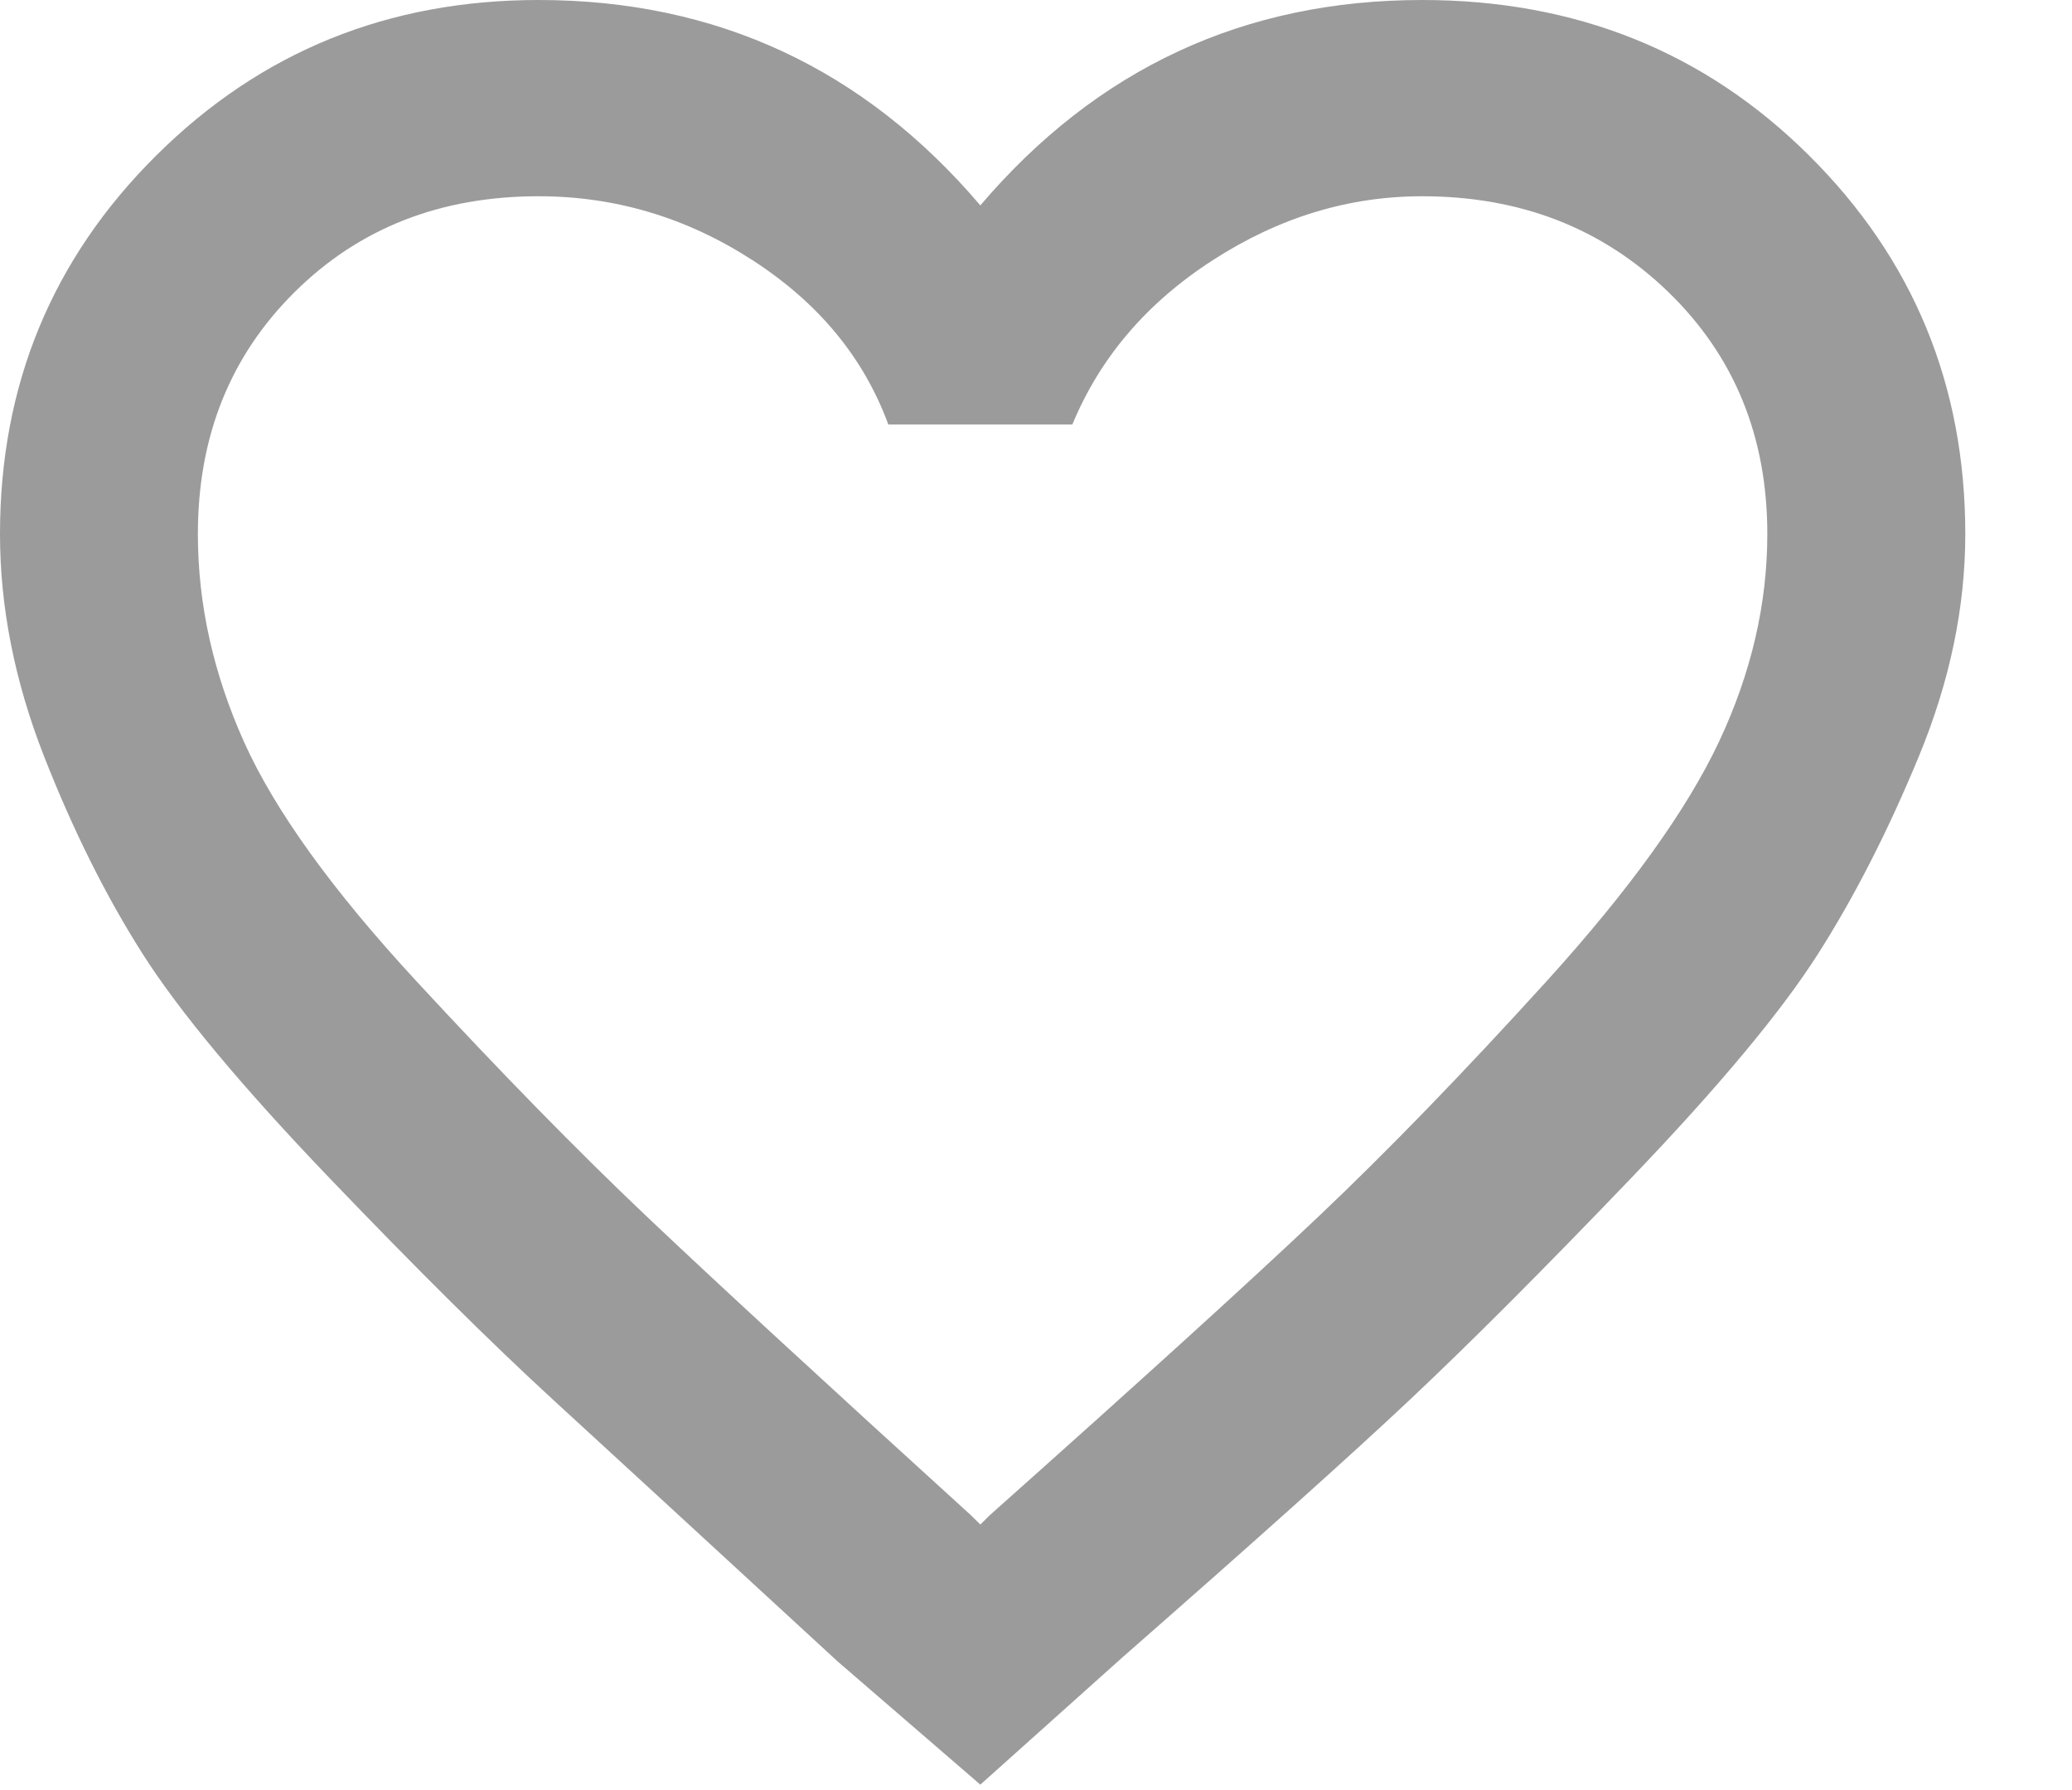
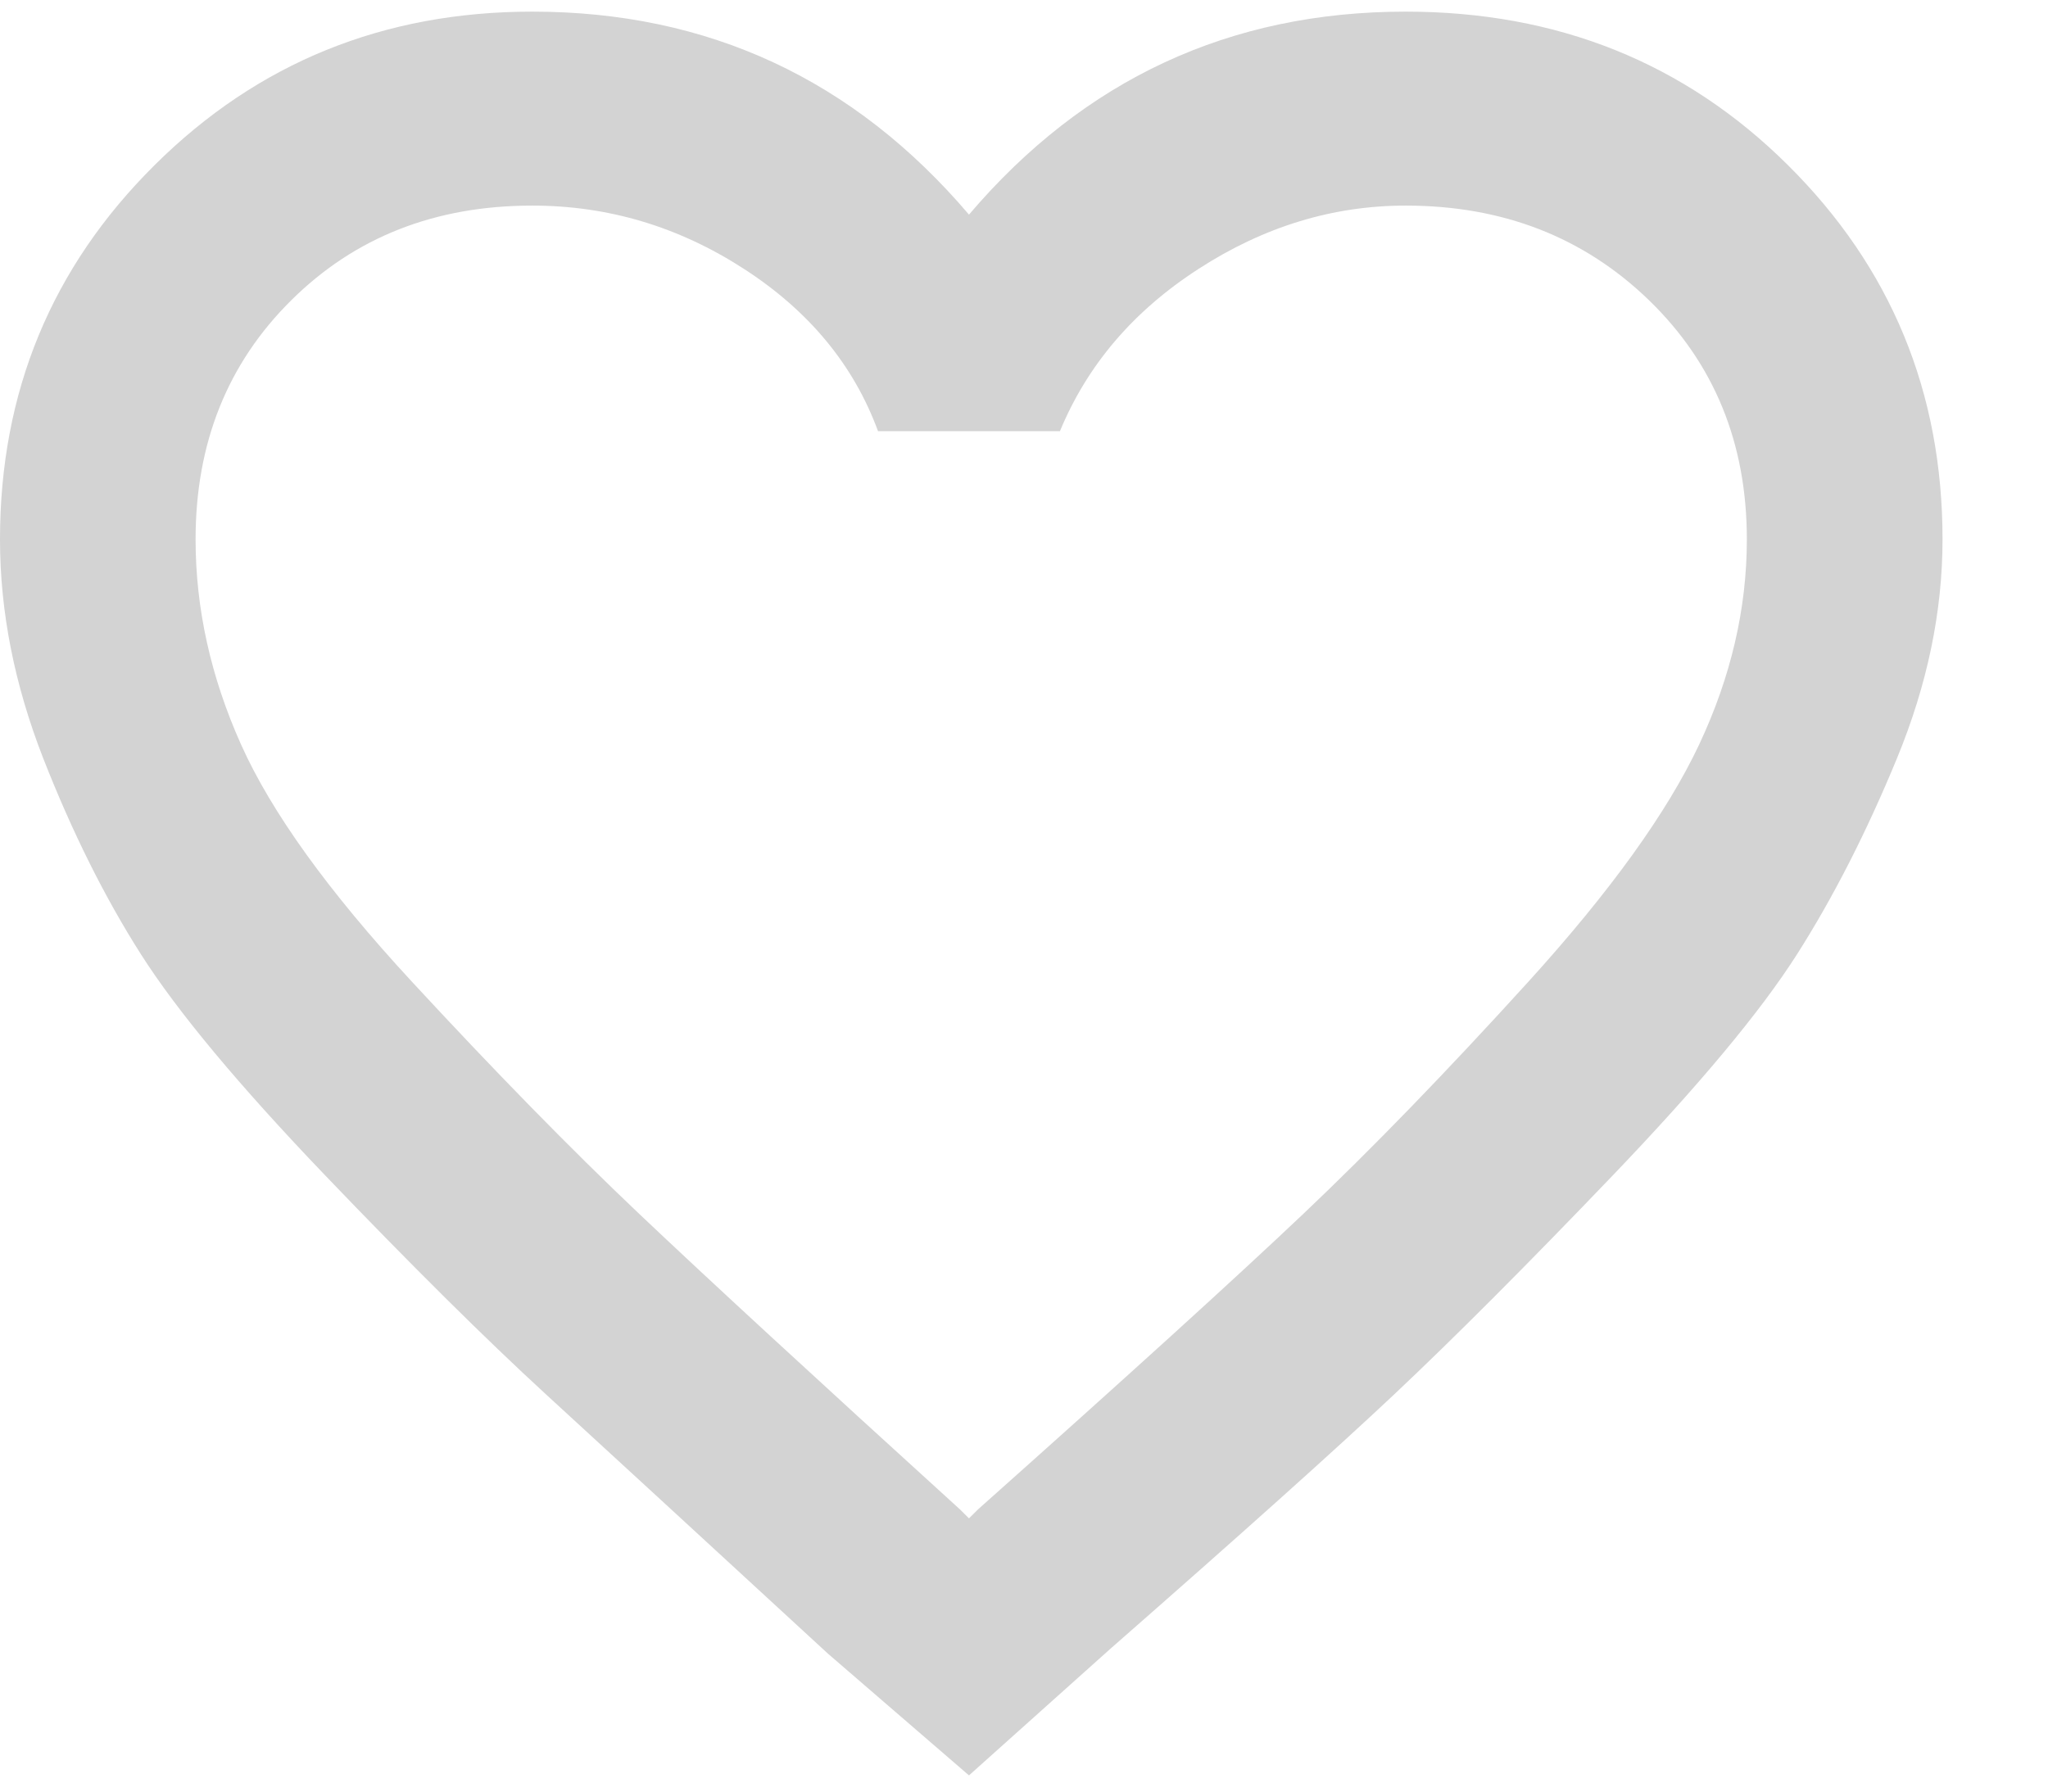
- <svg xmlns="http://www.w3.org/2000/svg" width="22" height="19" viewBox="0 0 22 19" fill="none">
-   <path d="M15.1 0C16.729 0 18.098 0.549 19.205 1.648C20.313 2.747 20.867 4.088 20.867 5.671C20.867 6.446 20.704 7.23 20.378 8.022C20.052 8.813 19.694 9.516 19.303 10.13C18.912 10.744 18.252 11.536 17.324 12.505C16.395 13.475 15.613 14.258 14.978 14.856C14.343 15.454 13.325 16.366 11.924 17.594L10.409 18.951L8.894 17.643C7.526 16.383 6.516 15.454 5.864 14.856C5.213 14.258 4.423 13.475 3.494 12.505C2.566 11.536 1.906 10.744 1.515 10.13C1.124 9.516 0.774 8.813 0.464 8.022C0.155 7.23 0 6.446 0 5.671C0 4.088 0.554 2.747 1.662 1.648C2.769 0.549 4.121 0 5.718 0C7.607 0 9.171 0.727 10.409 2.181C11.647 0.727 13.211 0 15.1 0ZM10.507 16.092C12.103 14.67 13.268 13.612 14.001 12.917C14.734 12.222 15.54 11.39 16.42 10.421C17.299 9.452 17.91 8.603 18.252 7.876C18.594 7.149 18.765 6.414 18.765 5.671C18.765 4.637 18.415 3.781 17.715 3.102C17.014 2.423 16.143 2.084 15.1 2.084C14.318 2.084 13.577 2.31 12.877 2.763C12.176 3.215 11.68 3.797 11.386 4.508H9.432C9.171 3.797 8.69 3.215 7.99 2.763C7.29 2.31 6.532 2.084 5.718 2.084C4.675 2.084 3.812 2.423 3.128 3.102C2.443 3.781 2.101 4.637 2.101 5.671C2.101 6.414 2.264 7.149 2.59 7.876C2.916 8.603 3.527 9.452 4.423 10.421C5.319 11.39 6.133 12.222 6.866 12.917C7.599 13.612 8.747 14.67 10.311 16.092L10.409 16.189L10.507 16.092Z" fill="#9B9B9B" />
+ <svg xmlns="http://www.w3.org/2000/svg" width="16" height="14" viewBox="0 0 22 19" fill="none">
+   <path d="M15.1 0C16.729 0 18.098 0.549 19.205 1.648C20.313 2.747 20.867 4.088 20.867 5.671C20.867 6.446 20.704 7.23 20.378 8.022C20.052 8.813 19.694 9.516 19.303 10.13C18.912 10.744 18.252 11.536 17.324 12.505C16.395 13.475 15.613 14.258 14.978 14.856C14.343 15.454 13.325 16.366 11.924 17.594L10.409 18.951L8.894 17.643C7.526 16.383 6.516 15.454 5.864 14.856C5.213 14.258 4.423 13.475 3.494 12.505C2.566 11.536 1.906 10.744 1.515 10.13C1.124 9.516 0.774 8.813 0.464 8.022C0.155 7.23 0 6.446 0 5.671C0 4.088 0.554 2.747 1.662 1.648C2.769 0.549 4.121 0 5.718 0C7.607 0 9.171 0.727 10.409 2.181C11.647 0.727 13.211 0 15.1 0ZM10.507 16.092C12.103 14.67 13.268 13.612 14.001 12.917C14.734 12.222 15.54 11.39 16.42 10.421C17.299 9.452 17.91 8.603 18.252 7.876C18.594 7.149 18.765 6.414 18.765 5.671C18.765 4.637 18.415 3.781 17.715 3.102C17.014 2.423 16.143 2.084 15.1 2.084C14.318 2.084 13.577 2.31 12.877 2.763C12.176 3.215 11.68 3.797 11.386 4.508H9.432C9.171 3.797 8.69 3.215 7.99 2.763C7.29 2.31 6.532 2.084 5.718 2.084C4.675 2.084 3.812 2.423 3.128 3.102C2.443 3.781 2.101 4.637 2.101 5.671C2.101 6.414 2.264 7.149 2.59 7.876C2.916 8.603 3.527 9.452 4.423 10.421C5.319 11.39 6.133 12.222 6.866 12.917C7.599 13.612 8.747 14.67 10.311 16.092L10.409 16.189L10.507 16.092Z" fill="#D3D3D3" />
</svg>
